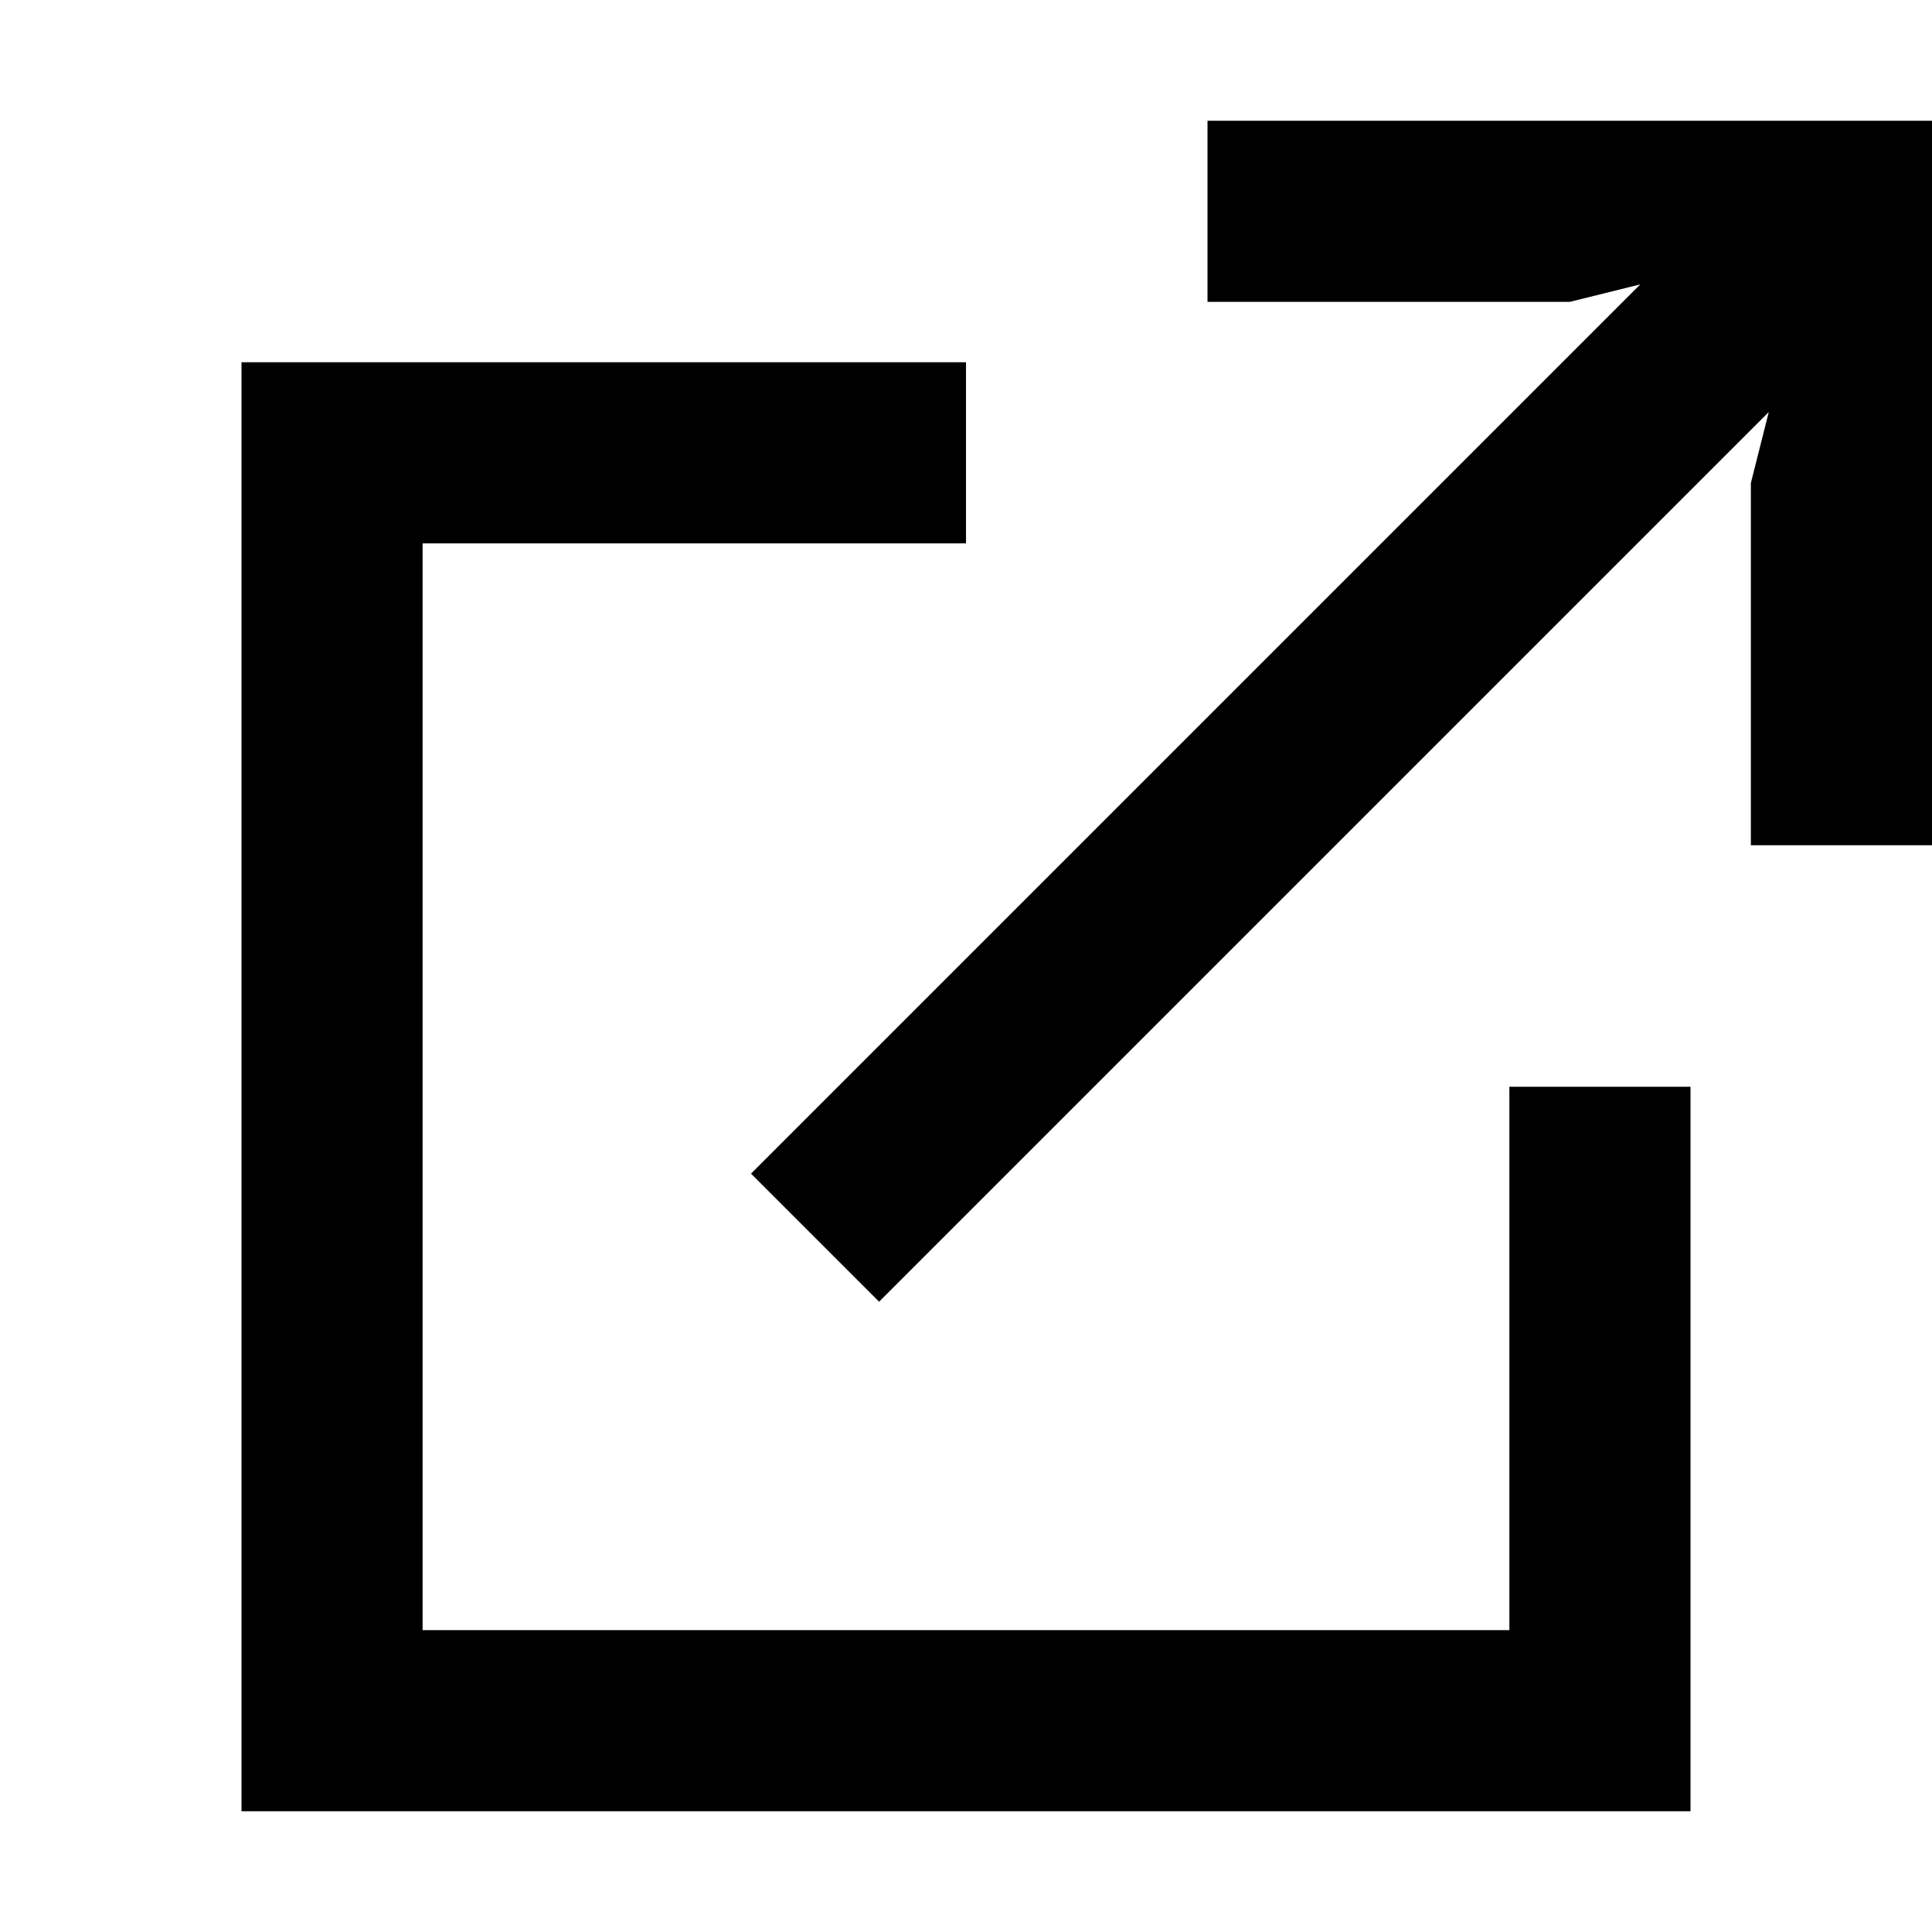
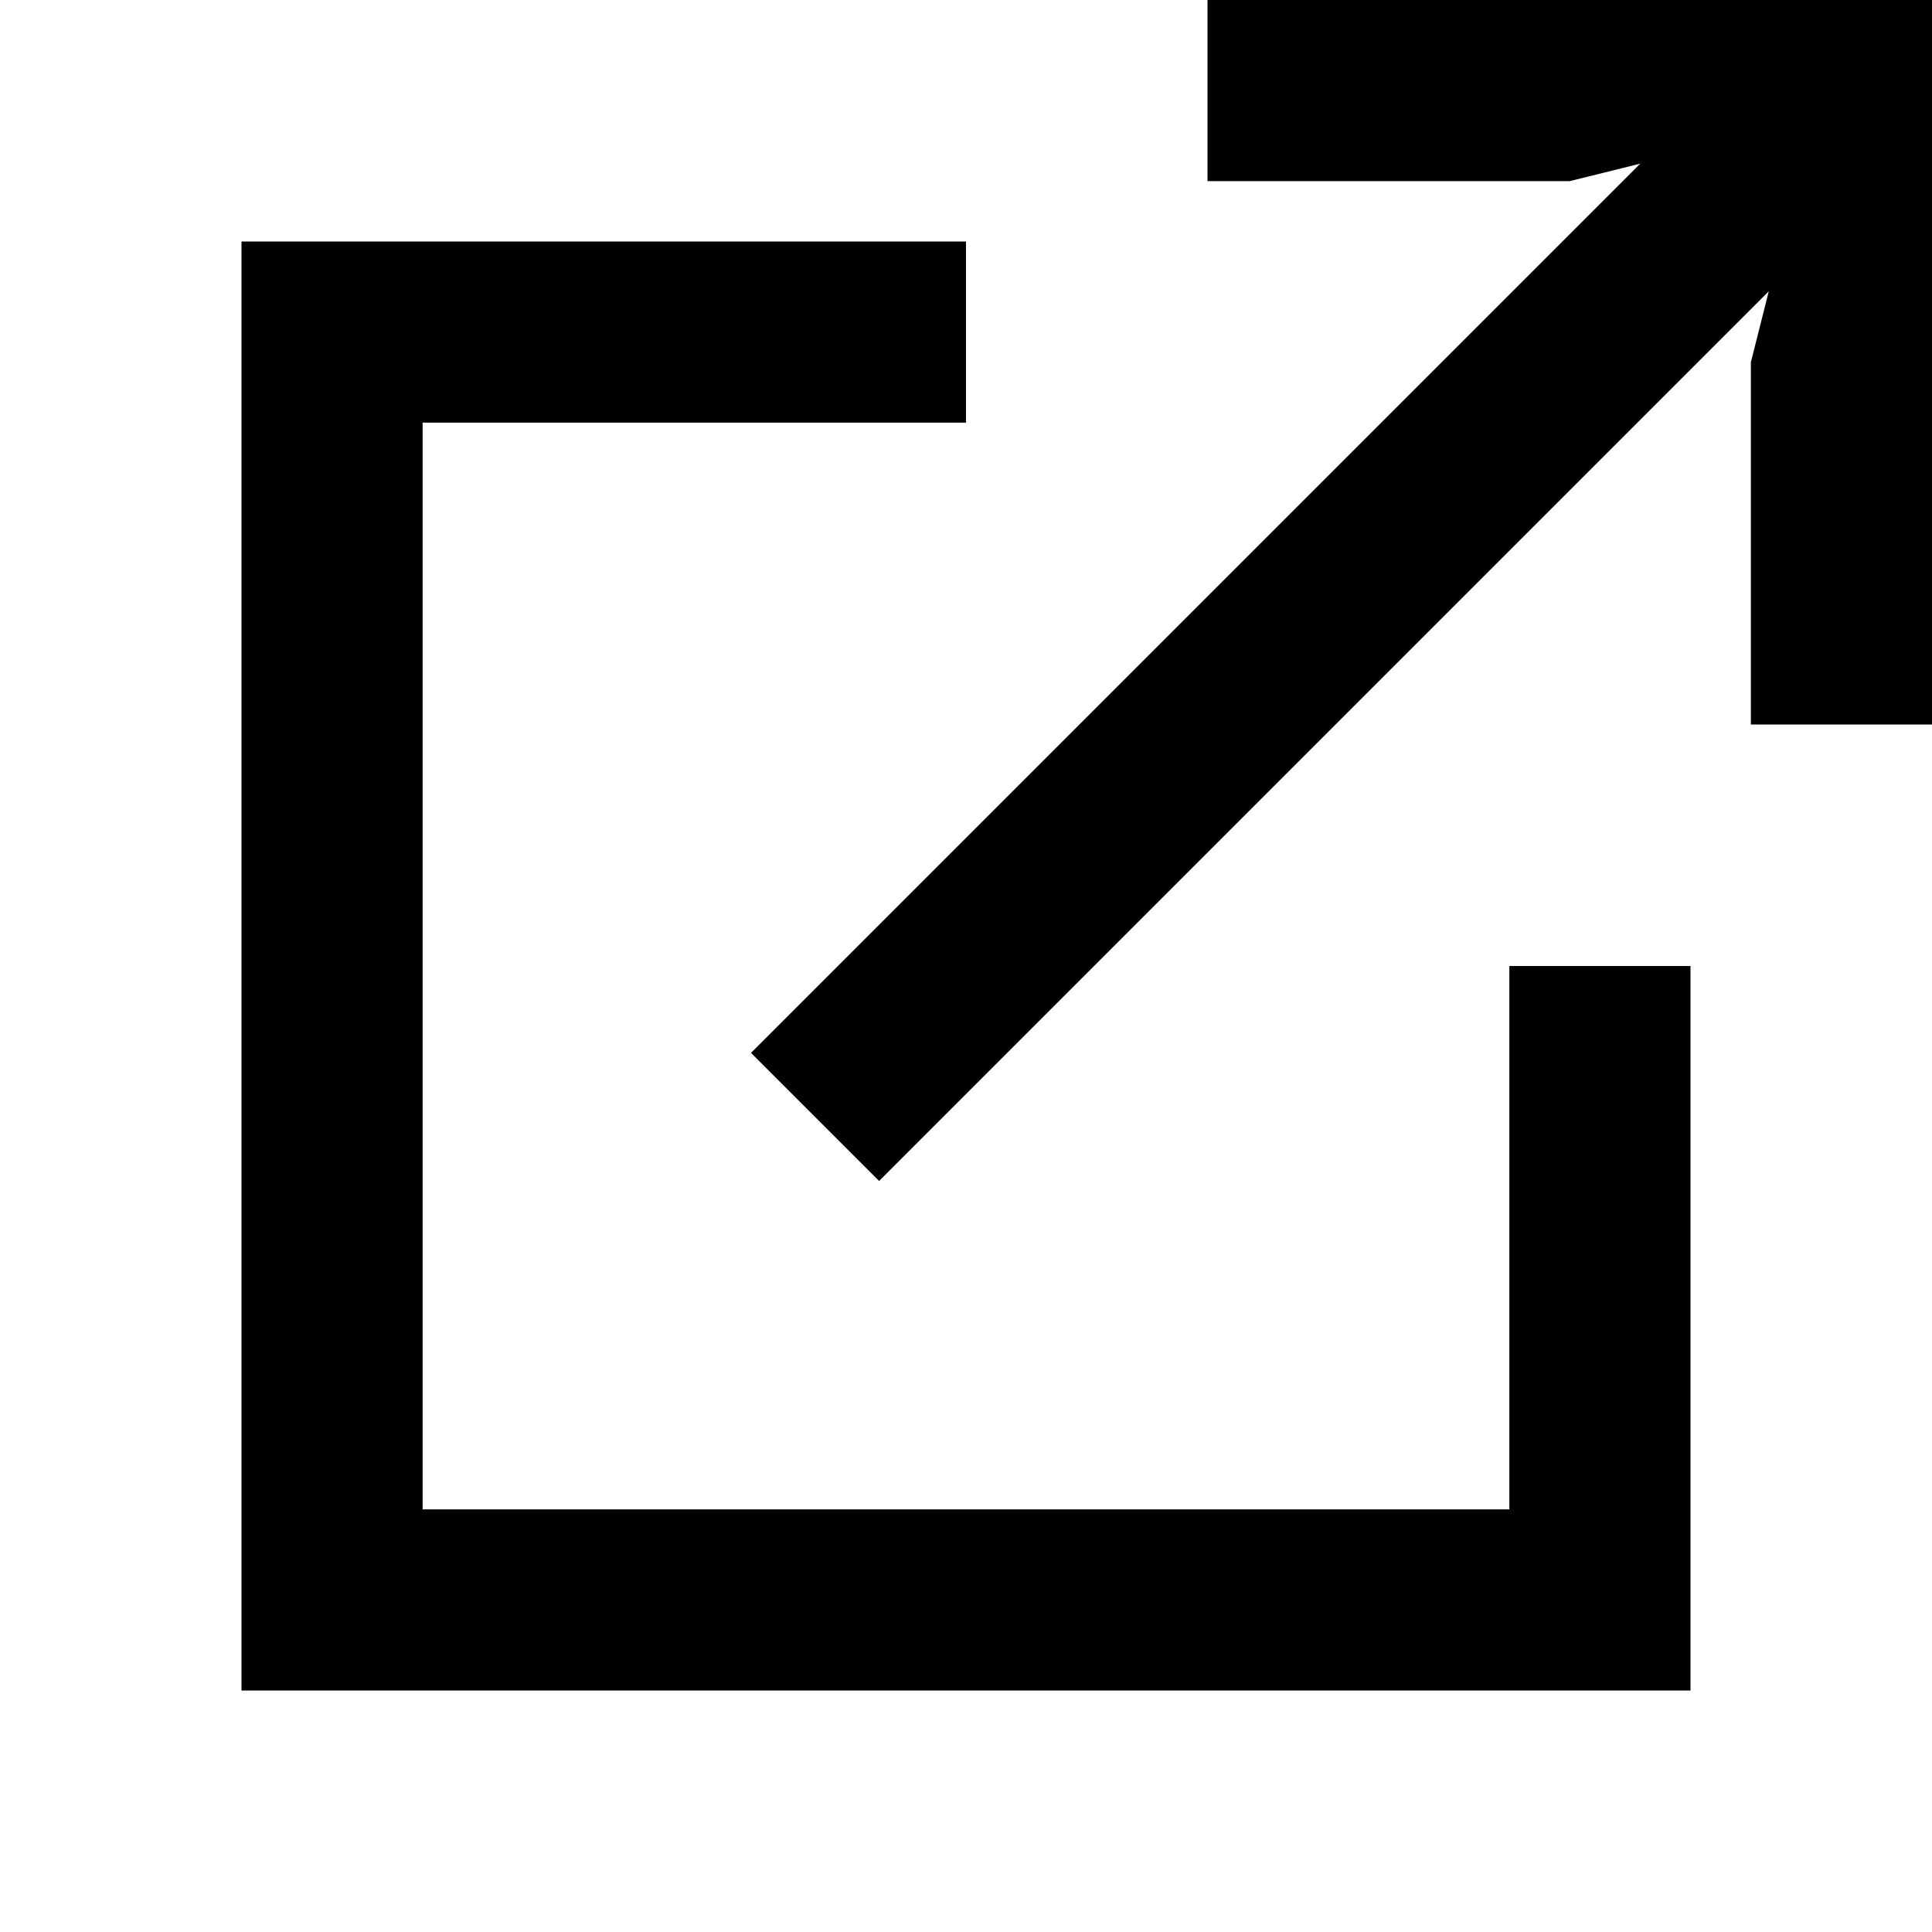
<svg xmlns="http://www.w3.org/2000/svg" width="64px" height="64px" viewBox="0 0 64 64" version="1.1">
-   <path d="M32,12 L32,18 L14,18 L14,54 L50,54 L50,36 L56,36 L56,60 L8,60 L8,12 L32,12 Z M64,4 L64,28 L58,28 L58,16 L58.593,13.649 L29.121,43.121 L24.878,38.878 L54.335,9.421 L52,10 L40,10 L40,4 L64,4 Z" fill="#000000" />
+   <path d="M32,8 L32,14 L14,14 L14,50 L50,50 L50,32 L56,32 L56,56 L8,56 L8,8 L32,8 Z M64,0 L64,24 L58,24 L58,12 L58.593,9.649 L29.121,39.121 L24.878,34.878 L54.335,5.421 L52,6 L40,6 L40,0 L64,0 Z" fill="#000000" />
</svg>
